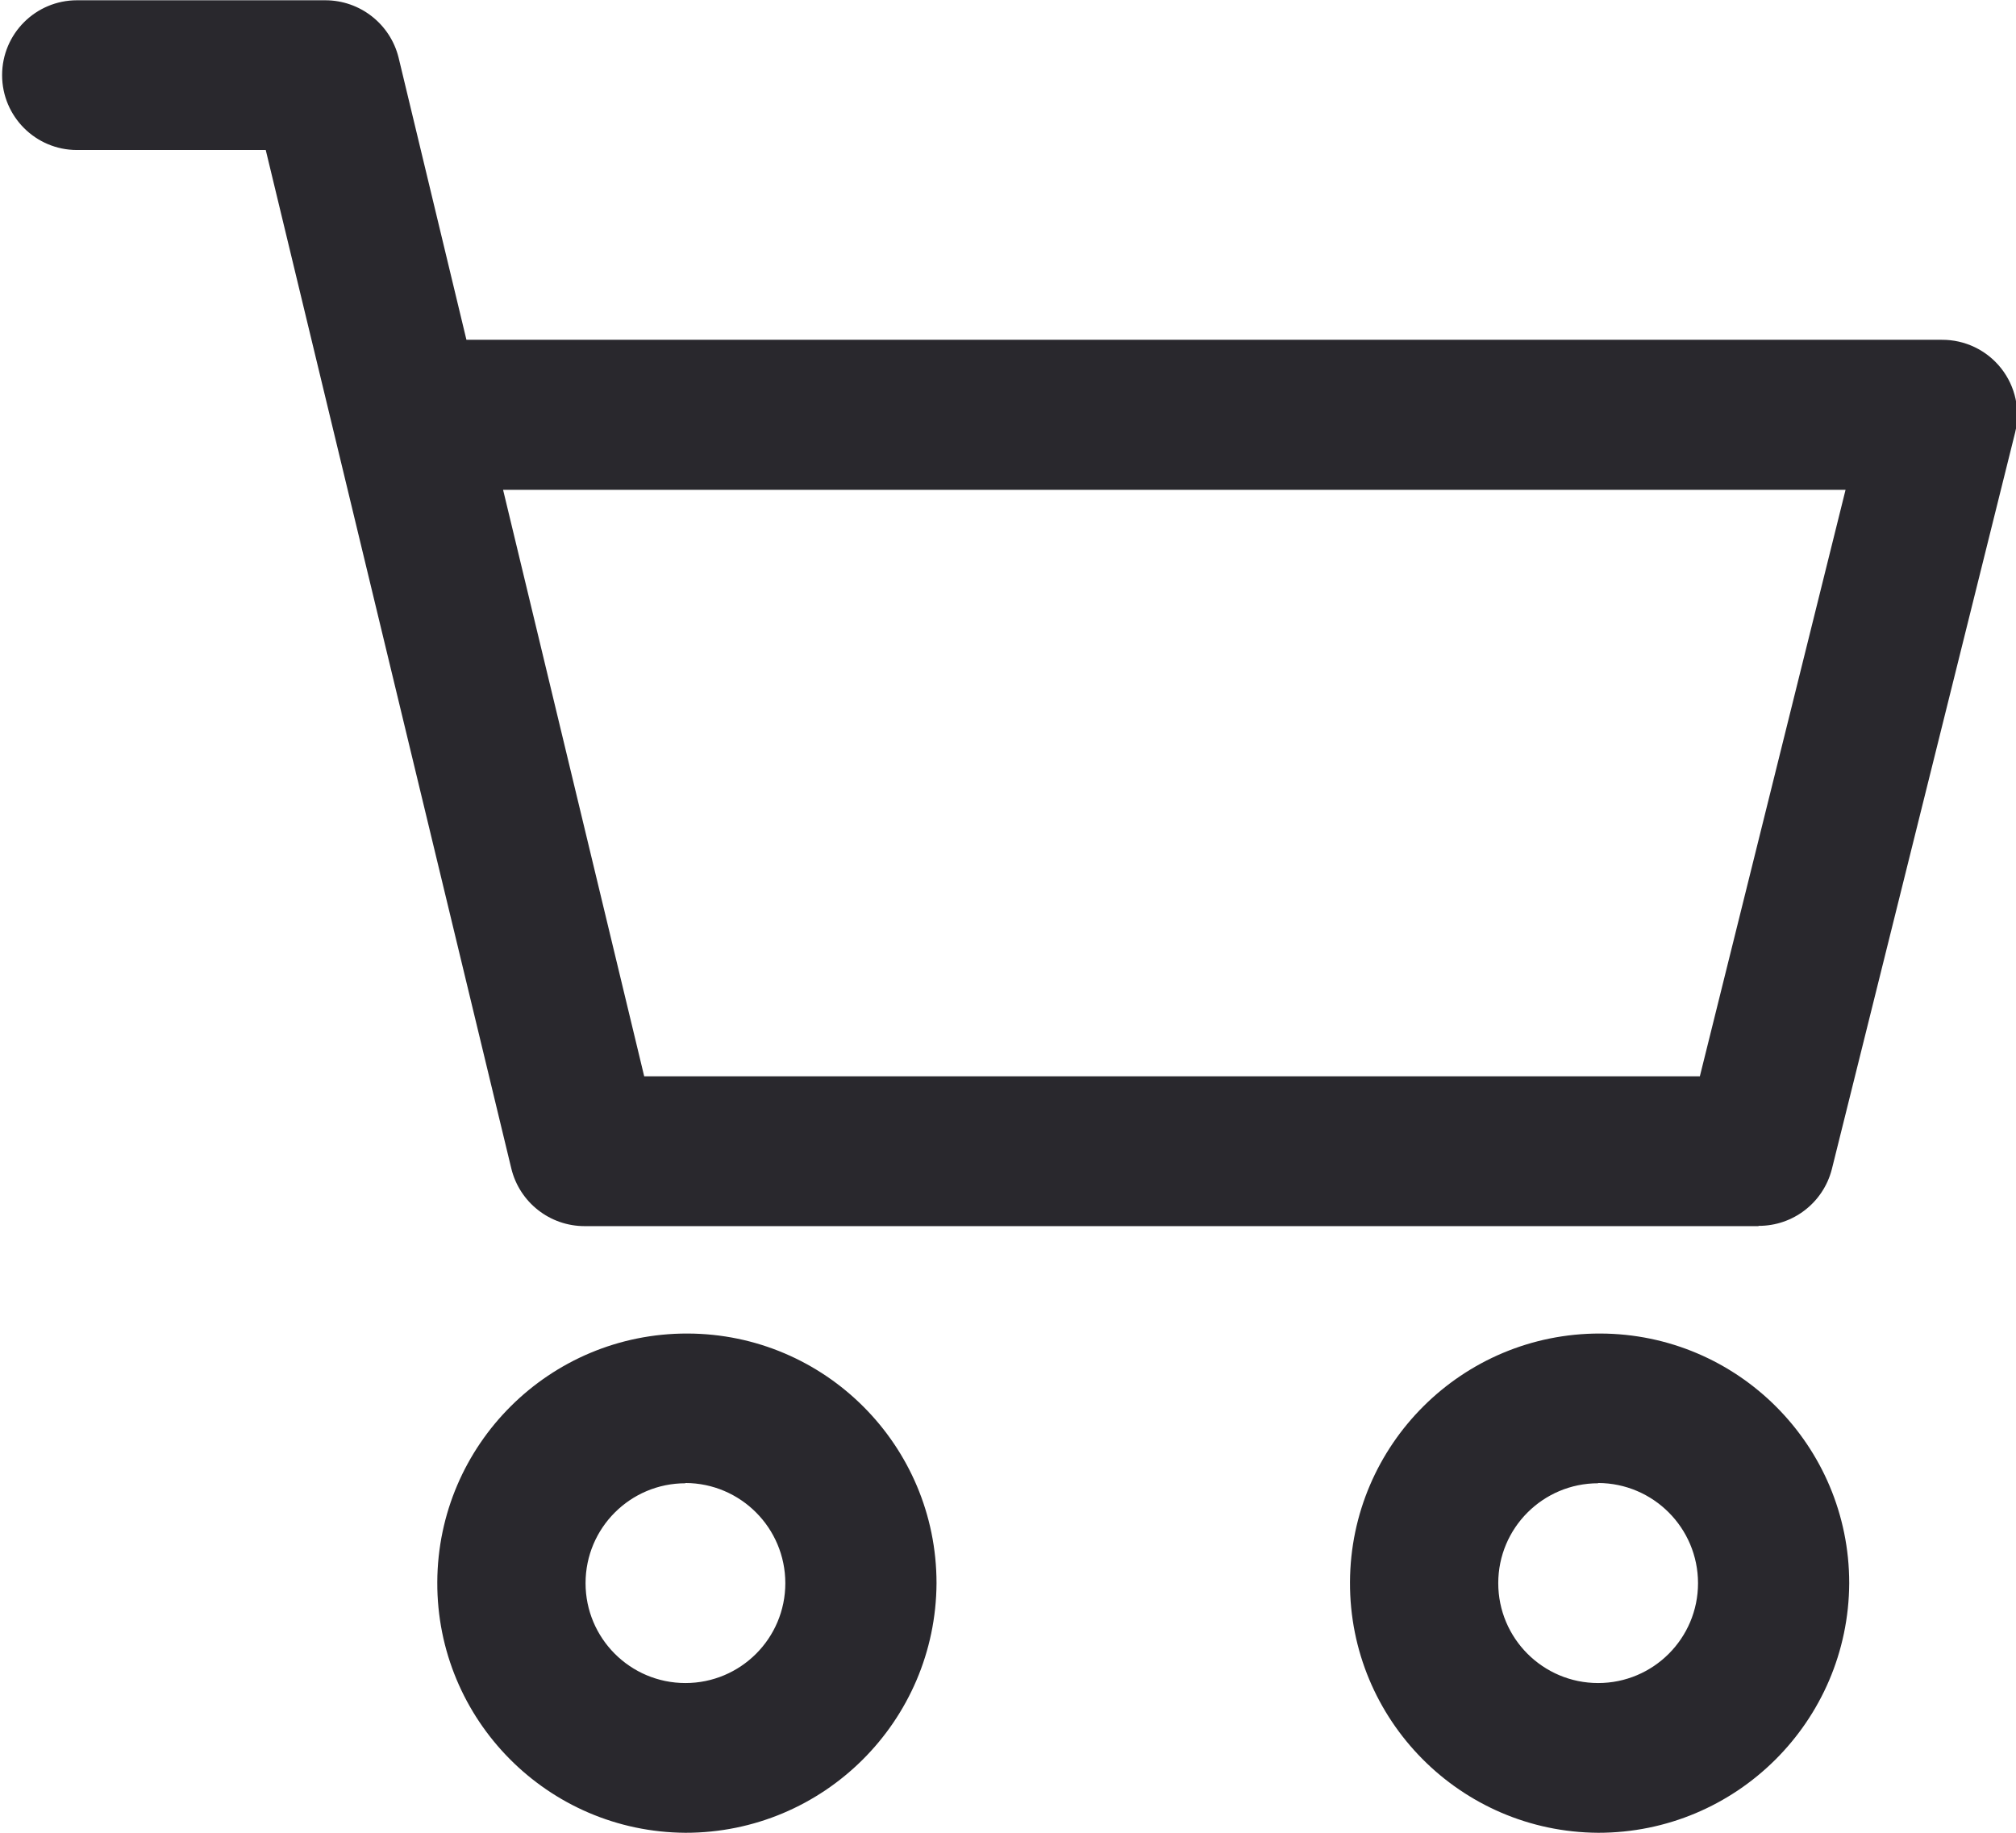
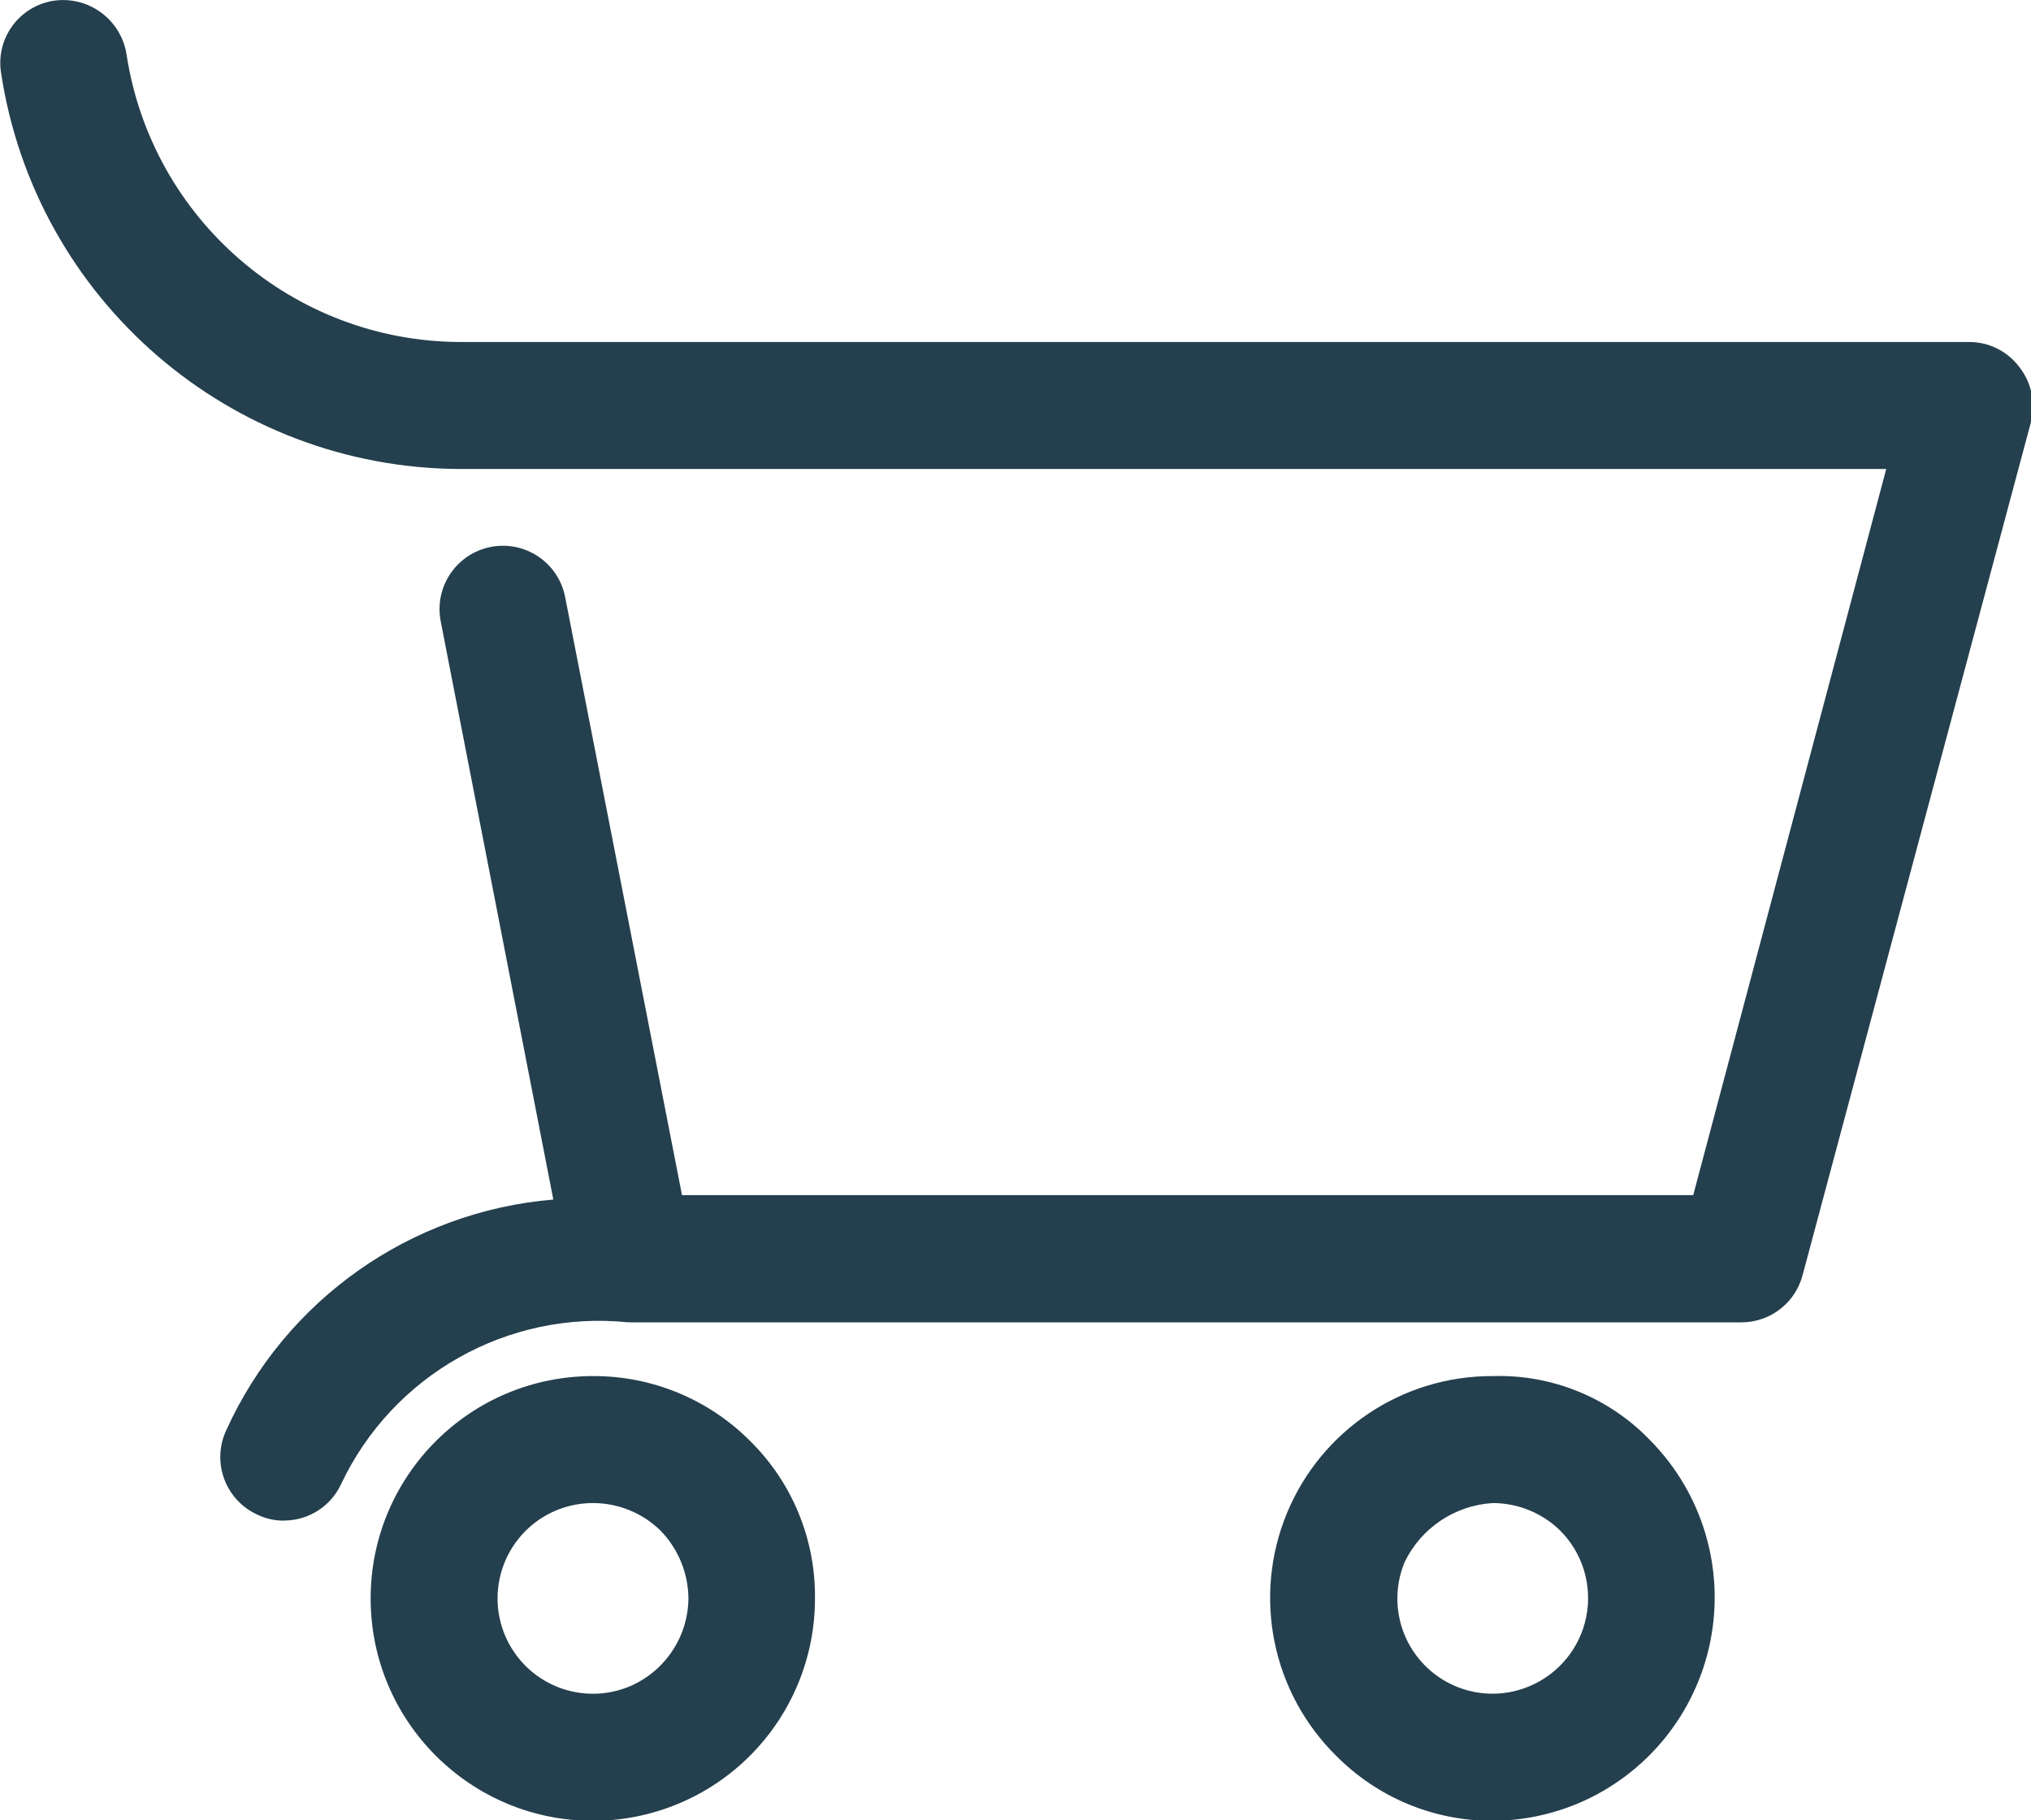
- <svg xmlns="http://www.w3.org/2000/svg" width="22" height="20" viewBox="0 0 22 20">
+ <svg xmlns="http://www.w3.org/2000/svg" width="18.94" height="16.969" viewBox="0 0 18.94 16.969">
  <defs>
    <style>
      .cls-1 {
-         fill: #29282d;
+         fill: #243f4d;
        fill-rule: evenodd;
      }
    </style>
  </defs>
-   <path id="cart_icon" class="cls-1" d="M1527.44,65a2.724,2.724,0,1,1,2.74-2.724A2.738,2.738,0,0,1,1527.44,65Zm0-3.814a1.09,1.09,0,1,0,1.09,1.09A1.094,1.094,0,0,0,1527.44,61.183Zm1.75-2.806h-12.81a0.823,0.823,0,0,1-.8-0.628l-2.68-11.115h-2.06a0.817,0.817,0,1,1,0-1.634h2.71a0.824,0.824,0,0,1,.8.627l0.74,3.078h16.1a0.818,0.818,0,0,1,.8,1.014l-2,8.038A0.822,0.822,0,0,1,1529.19,58.377Zm-12.16-1.635h11.52l1.59-6.4h-14.65ZM1517.48,65a2.724,2.724,0,1,1,2.74-2.724A2.738,2.738,0,0,1,1517.48,65Zm0-3.814a1.09,1.09,0,1,0,1.09,1.09A1.094,1.094,0,0,0,1517.48,61.183Z" transform="translate(-1510 -45)" />
+   <path class="cls-1" d="M1721.53,85.978a2.073,2.073,0,1,1,0-4.147h0a2.056,2.056,0,0,1,1.46.6,2.03,2.03,0,0,1,.61,1.466A2.071,2.071,0,0,1,1721.53,85.978Zm0-2.963h0a0.889,0.889,0,1,0,.34,1.71,0.9,0.9,0,0,0,.55-0.824,0.92,0.92,0,0,0-.26-0.629A0.9,0.9,0,0,0,1721.53,83.015Zm8.39,2.963a2.045,2.045,0,0,1-1.46-.607,2.068,2.068,0,0,1,1.46-3.54h0a1.953,1.953,0,0,1,1.47.6,2.085,2.085,0,0,1-.67,3.383A2.093,2.093,0,0,1,1729.92,85.978Zm0-2.963h0a0.978,0.978,0,0,0-.82.548,0.887,0.887,0,0,0,1.16,1.161,0.891,0.891,0,0,0,.29-1.452A0.9,0.9,0,0,0,1729.92,83.015Zm-11.27.164a0.562,0.562,0,0,1-.25-0.056,0.59,0.59,0,0,1-.29-0.787,3.686,3.686,0,0,1,3.05-2.151l-1.05-5.391a0.591,0.591,0,1,1,1.16-.228l1.09,5.578h9.43l1.8-6.771h-13.3a4.346,4.346,0,0,1-4.28-3.693,0.587,0.587,0,0,1,.49-0.673,0.6,0.6,0,0,1,.68.5,3.159,3.159,0,0,0,3.11,2.682h14.07a0.582,0.582,0,0,1,.47.232,0.594,0.594,0,0,1,.11.513l-2.13,7.956a0.59,0.59,0,0,1-.57.44h-10.36a0.03,0.03,0,0,0-.02,0,2.66,2.66,0,0,0-2.68,1.51A0.586,0.586,0,0,1,1718.65,83.178Z" transform="translate(-1716 -69)" />
</svg>
